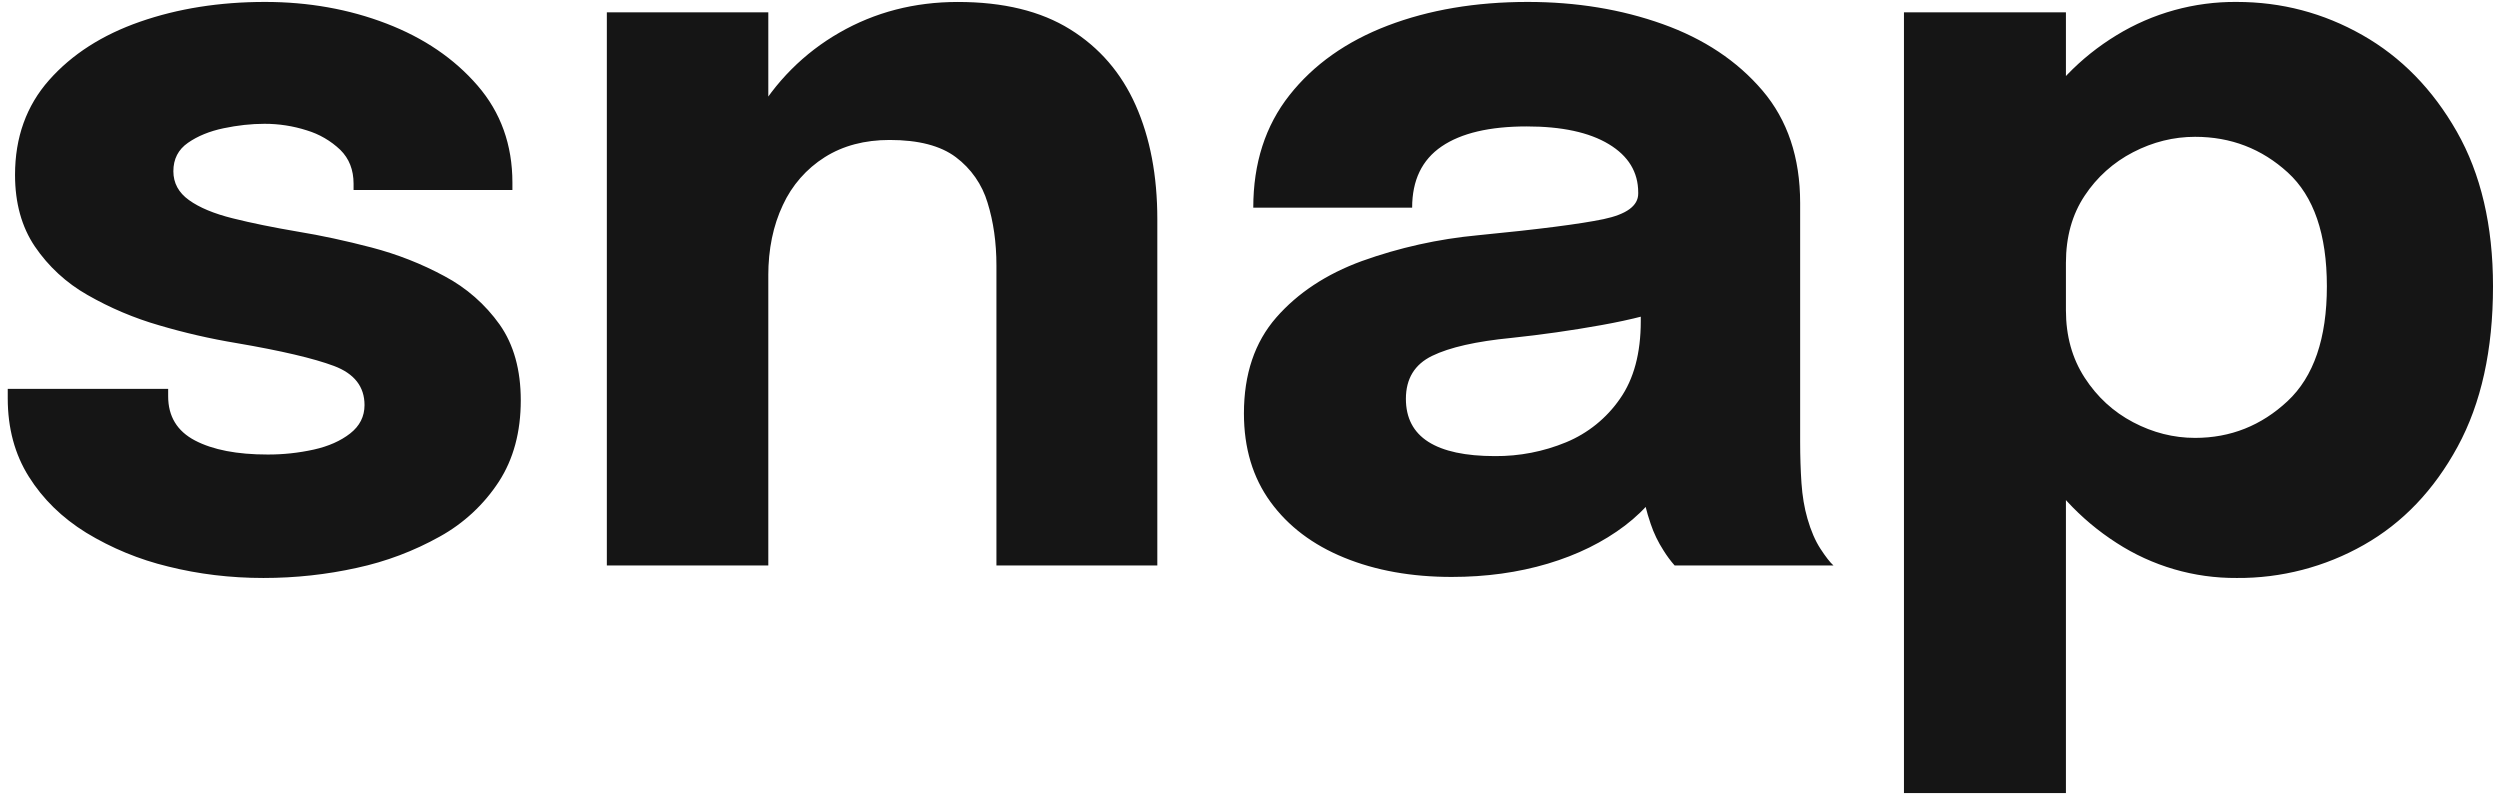
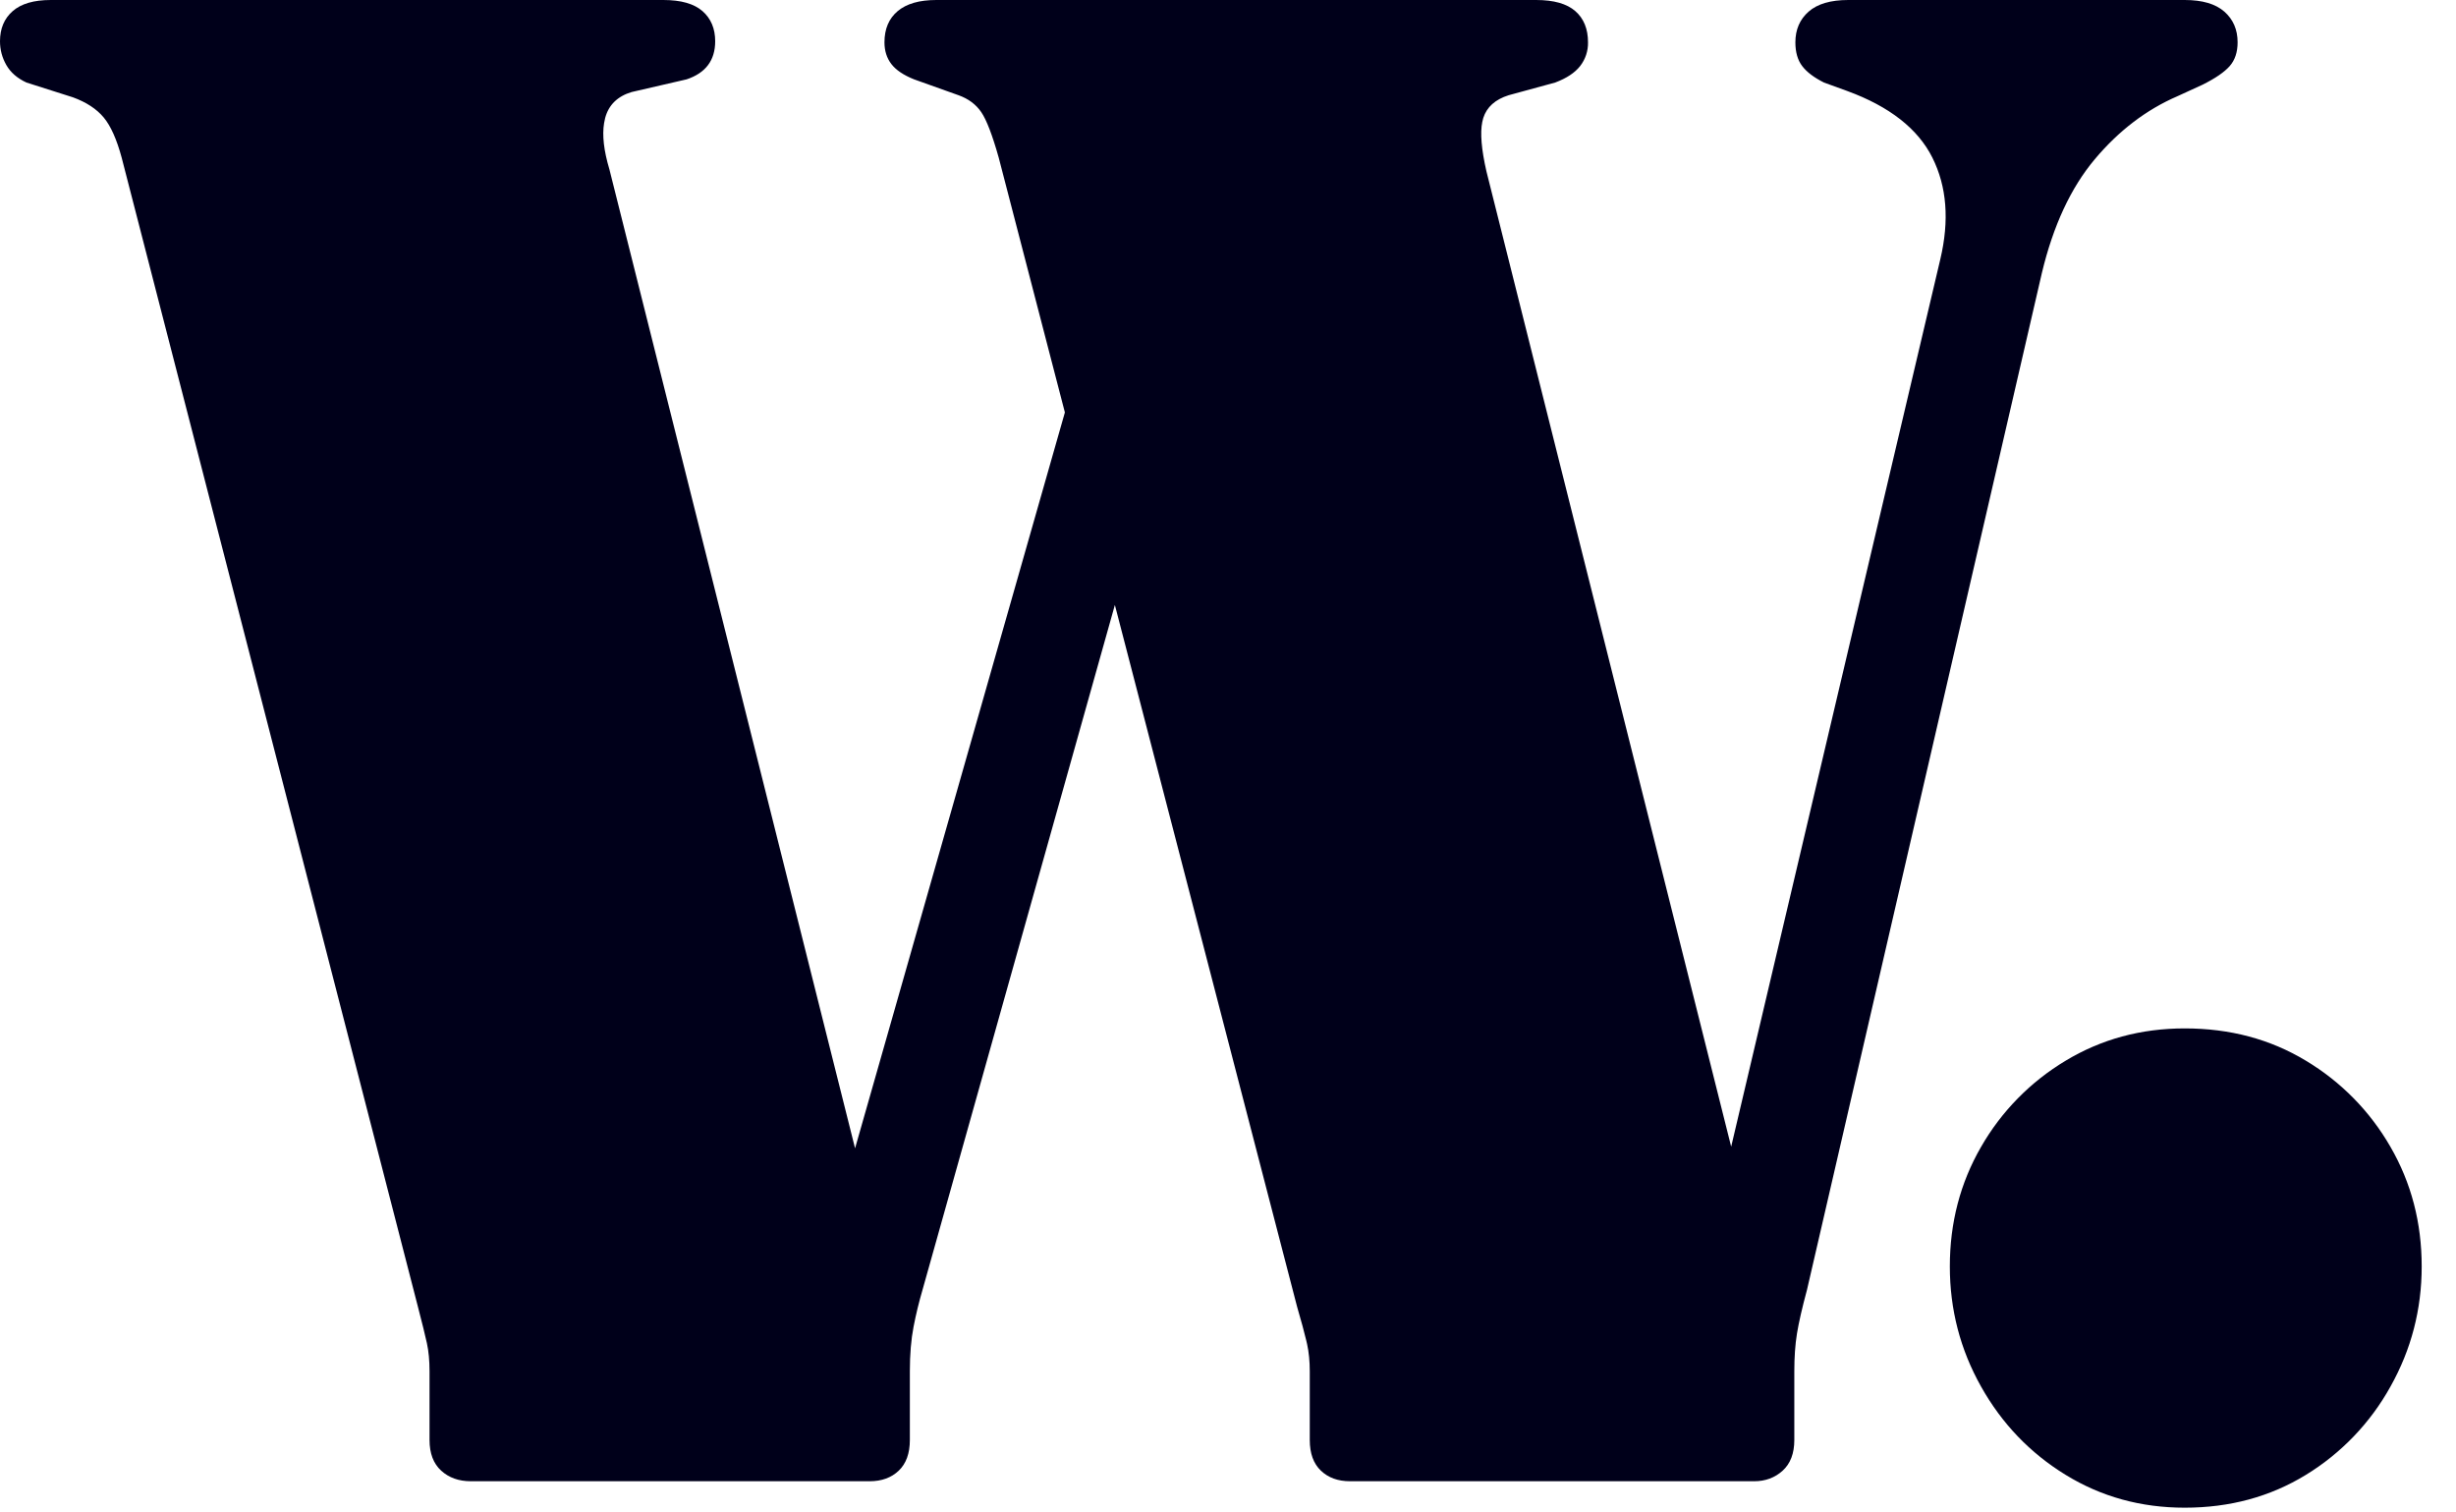
- <svg xmlns="http://www.w3.org/2000/svg" width="84" height="27">
-   <path d="M8.852 19.42c-1.108 0-2.175-.128-3.202-.385a9.648 9.648 0 0 1-2.756-1.137c-.811-.502-1.453-1.13-1.925-1.882-.473-.752-.709-1.63-.709-2.633v-.316h5.39v.246c0 .676.3 1.172.901 1.487.601.315 1.415.472 2.441.472a7.08 7.08 0 0 0 1.55-.166c.495-.11.903-.291 1.224-.542.321-.251.482-.569.482-.954 0-.618-.342-1.056-1.024-1.313-.683-.256-1.777-.513-3.282-.77a21.716 21.716 0 0 1-2.59-.595A10.937 10.937 0 0 1 2.938 9.91 5.28 5.28 0 0 1 1.17 8.28C.727 7.622.505 6.82.505 5.875c0-1.26.382-2.322 1.146-3.185.764-.863 1.782-1.517 3.054-1.96C5.977.287 7.377.065 8.905.065c1.458 0 2.818.242 4.078.726 1.26.484 2.28 1.179 3.062 2.083.782.904 1.172 1.992 1.172 3.264v.245H11.88v-.21c0-.467-.149-.846-.446-1.138a2.804 2.804 0 0 0-1.129-.656 4.616 4.616 0 0 0-1.418-.219c-.443 0-.9.05-1.373.149-.473.099-.872.262-1.199.49-.327.227-.49.545-.49.954 0 .396.175.72.525.97.35.252.84.456 1.47.613.63.158 1.36.306 2.188.447.781.128 1.607.306 2.476.533.869.228 1.686.549 2.45.963a5.34 5.34 0 0 1 1.855 1.627c.472.671.709 1.52.709 2.546 0 1.062-.245 1.972-.735 2.73a5.607 5.607 0 0 1-1.987 1.847 10.04 10.04 0 0 1-2.782 1.05c-1.021.227-2.068.341-3.142.341ZM33.48 19V8.92c0-.77-.1-1.473-.298-2.109a2.965 2.965 0 0 0-1.067-1.531c-.513-.385-1.254-.577-2.223-.577-.84 0-1.566.192-2.178.577a3.754 3.754 0 0 0-1.41 1.61c-.326.688-.49 1.482-.49 2.38L24.31 8.185c0-1.61.35-3.022 1.05-4.235a7.627 7.627 0 0 1 2.844-2.853C29.398.41 30.726.066 32.183.066c1.53 0 2.786.306 3.772.919.986.612 1.721 1.464 2.205 2.555.484 1.09.726 2.365.726 3.824V19H33.48Zm-13.09 0V.415h5.425V19h-5.425Zm28.389.385c-1.354 0-2.558-.216-3.614-.648-1.056-.431-1.881-1.055-2.476-1.872-.595-.817-.893-1.808-.893-2.975 0-1.318.362-2.392 1.085-3.22.724-.828 1.683-1.461 2.879-1.899a15.898 15.898 0 0 1 3.894-.866c2.041-.198 3.45-.38 4.226-.542.776-.164 1.164-.45 1.164-.858V6.47c0-.688-.33-1.23-.989-1.627-.66-.397-1.578-.595-2.756-.595-1.249 0-2.202.224-2.861.673-.66.45-.99 1.135-.99 2.056H42.11c0-1.493.406-2.753 1.217-3.78.81-1.026 1.91-1.805 3.298-2.336 1.389-.53 2.958-.796 4.708-.796 1.633 0 3.144.248 4.532.744 1.389.496 2.506 1.24 3.352 2.231.845.992 1.268 2.252 1.268 3.78v8.032c0 .479.015.937.044 1.374.03.438.096.837.201 1.199.117.408.263.747.438 1.015.175.268.32.455.437.56h-5.337a3.723 3.723 0 0 1-.376-.508 3.962 3.962 0 0 1-.43-.892 7.195 7.195 0 0 1-.305-1.234 9.674 9.674 0 0 1-.097-1.461l1.12.77c-.326.77-.854 1.432-1.583 1.986-.73.554-1.593.98-2.59 1.278-.998.297-2.074.446-3.23.446Zm1.452-4.06a6.14 6.14 0 0 0 2.389-.464A4.104 4.104 0 0 0 54.43 13.4c.467-.665.7-1.534.7-2.608V8.92l1.348 1.313c-.77.28-1.66.51-2.669.69-1.01.182-2.015.324-3.019.43-1.19.116-2.08.317-2.668.603-.59.286-.884.767-.884 1.444 0 .642.25 1.123.752 1.444.502.32 1.249.481 2.24.481Zm13.742 11.323V.415h5.442v26.233h-5.442Zm11.182-7.228a7.325 7.325 0 0 1-4.042-1.181c-1.225-.788-2.205-1.85-2.94-3.185-.735-1.336-1.103-2.838-1.103-4.507v-.28l2.345-.052v.21c0 .863.21 1.619.63 2.266.42.648.963 1.146 1.628 1.496.665.35 1.359.526 2.082.526 1.19 0 2.226-.412 3.106-1.234.881-.823 1.322-2.109 1.322-3.859s-.438-3.025-1.313-3.824c-.875-.799-1.913-1.199-3.115-1.199-.723 0-1.417.173-2.082.517a4.308 4.308 0 0 0-1.628 1.461c-.42.63-.63 1.383-.63 2.257l-2.345-.14c0-1.68.368-3.164 1.103-4.453.735-1.29 1.715-2.307 2.94-3.054a7.619 7.619 0 0 1 4.042-1.12c1.505 0 2.911.37 4.218 1.111 1.306.741 2.365 1.823 3.176 3.247.81 1.423 1.216 3.155 1.216 5.197 0 2.135-.396 3.932-1.19 5.39-.793 1.458-1.843 2.558-3.15 3.299a8.51 8.51 0 0 1-4.27 1.111Z" fill="#151515" />
+ <svg xmlns="http://www.w3.org/2000/svg" width="65" height="40">
+   <path d="M23.016 39.2c.317 0 .574-.093.77-.28.196-.187.294-.457.294-.812v-1.82c0-.448.033-.84.098-1.176.065-.336.145-.663.238-.98l5.09-18.122 4.822 18.57c.112.384.193.682.243.895l.023.099c.047.215.07.453.07.714v1.82c0 .355.098.625.294.812.196.187.453.28.77.28h10.696c.299 0 .55-.093.756-.28.205-.187.308-.457.308-.812v-1.82c0-.373.023-.705.07-.994.047-.29.135-.677.266-1.162L54.04 7.224c.299-1.25.765-2.254 1.4-3.01.635-.756 1.363-1.311 2.184-1.666l.672-.308c.336-.168.574-.331.714-.49.14-.159.21-.369.21-.63 0-.336-.117-.607-.35-.812C58.637.103 58.287 0 57.82 0h-8.904c-.467 0-.817.103-1.05.308-.233.205-.35.476-.35.812 0 .261.06.471.182.63.121.159.313.303.574.434l.616.224c1.12.41 1.871.999 2.254 1.764s.453 1.661.21 2.688l-5.535 23.486-6.477-25.81c-.133-.58-.17-1.018-.11-1.31l.026-.104c.093-.29.317-.49.672-.602l1.232-.336c.299-.112.518-.257.658-.434a.986.986 0 0 0 .21-.63c0-.355-.112-.63-.336-.826C41.468.098 41.122 0 40.656 0H24.78c-.448 0-.789.098-1.022.294-.233.196-.35.471-.35.826 0 .224.06.415.182.574.121.159.322.294.602.406l1.176.42c.261.093.462.243.602.448.14.205.294.607.462 1.204l1.751 6.742-5.553 19.475L16.128 4.48c-.147-.49-.194-.898-.14-1.223l.028-.135c.093-.345.327-.574.7-.686l1.456-.336c.504-.168.756-.504.756-1.008 0-.336-.112-.602-.336-.798C18.368.098 18.022 0 17.556 0H1.344C.896 0 .56.098.336.294.112.49 0 .756 0 1.092c0 .224.056.434.168.63.112.196.29.35.532.462l1.232.392c.355.13.625.308.812.532.187.224.345.579.476 1.064l7.84 30.408c.112.43.191.751.238.966.047.215.07.462.07.742v1.82c0 .355.103.625.308.812.205.187.467.28.784.28h10.556Zm34.804.7c1.195 0 2.263-.29 3.206-.868a6.338 6.338 0 0 0 2.24-2.338c.55-.98.826-2.04.826-3.178 0-1.157-.275-2.212-.826-3.164a6.325 6.325 0 0 0-2.24-2.282c-.943-.57-2.011-.854-3.206-.854-1.157 0-2.207.285-3.15.854a6.325 6.325 0 0 0-2.24 2.282c-.55.952-.826 2.007-.826 3.164 0 1.139.275 2.198.826 3.178.55.98 1.297 1.76 2.24 2.338.943.579 1.993.868 3.15.868Z" fill="#00001A" />
</svg>
